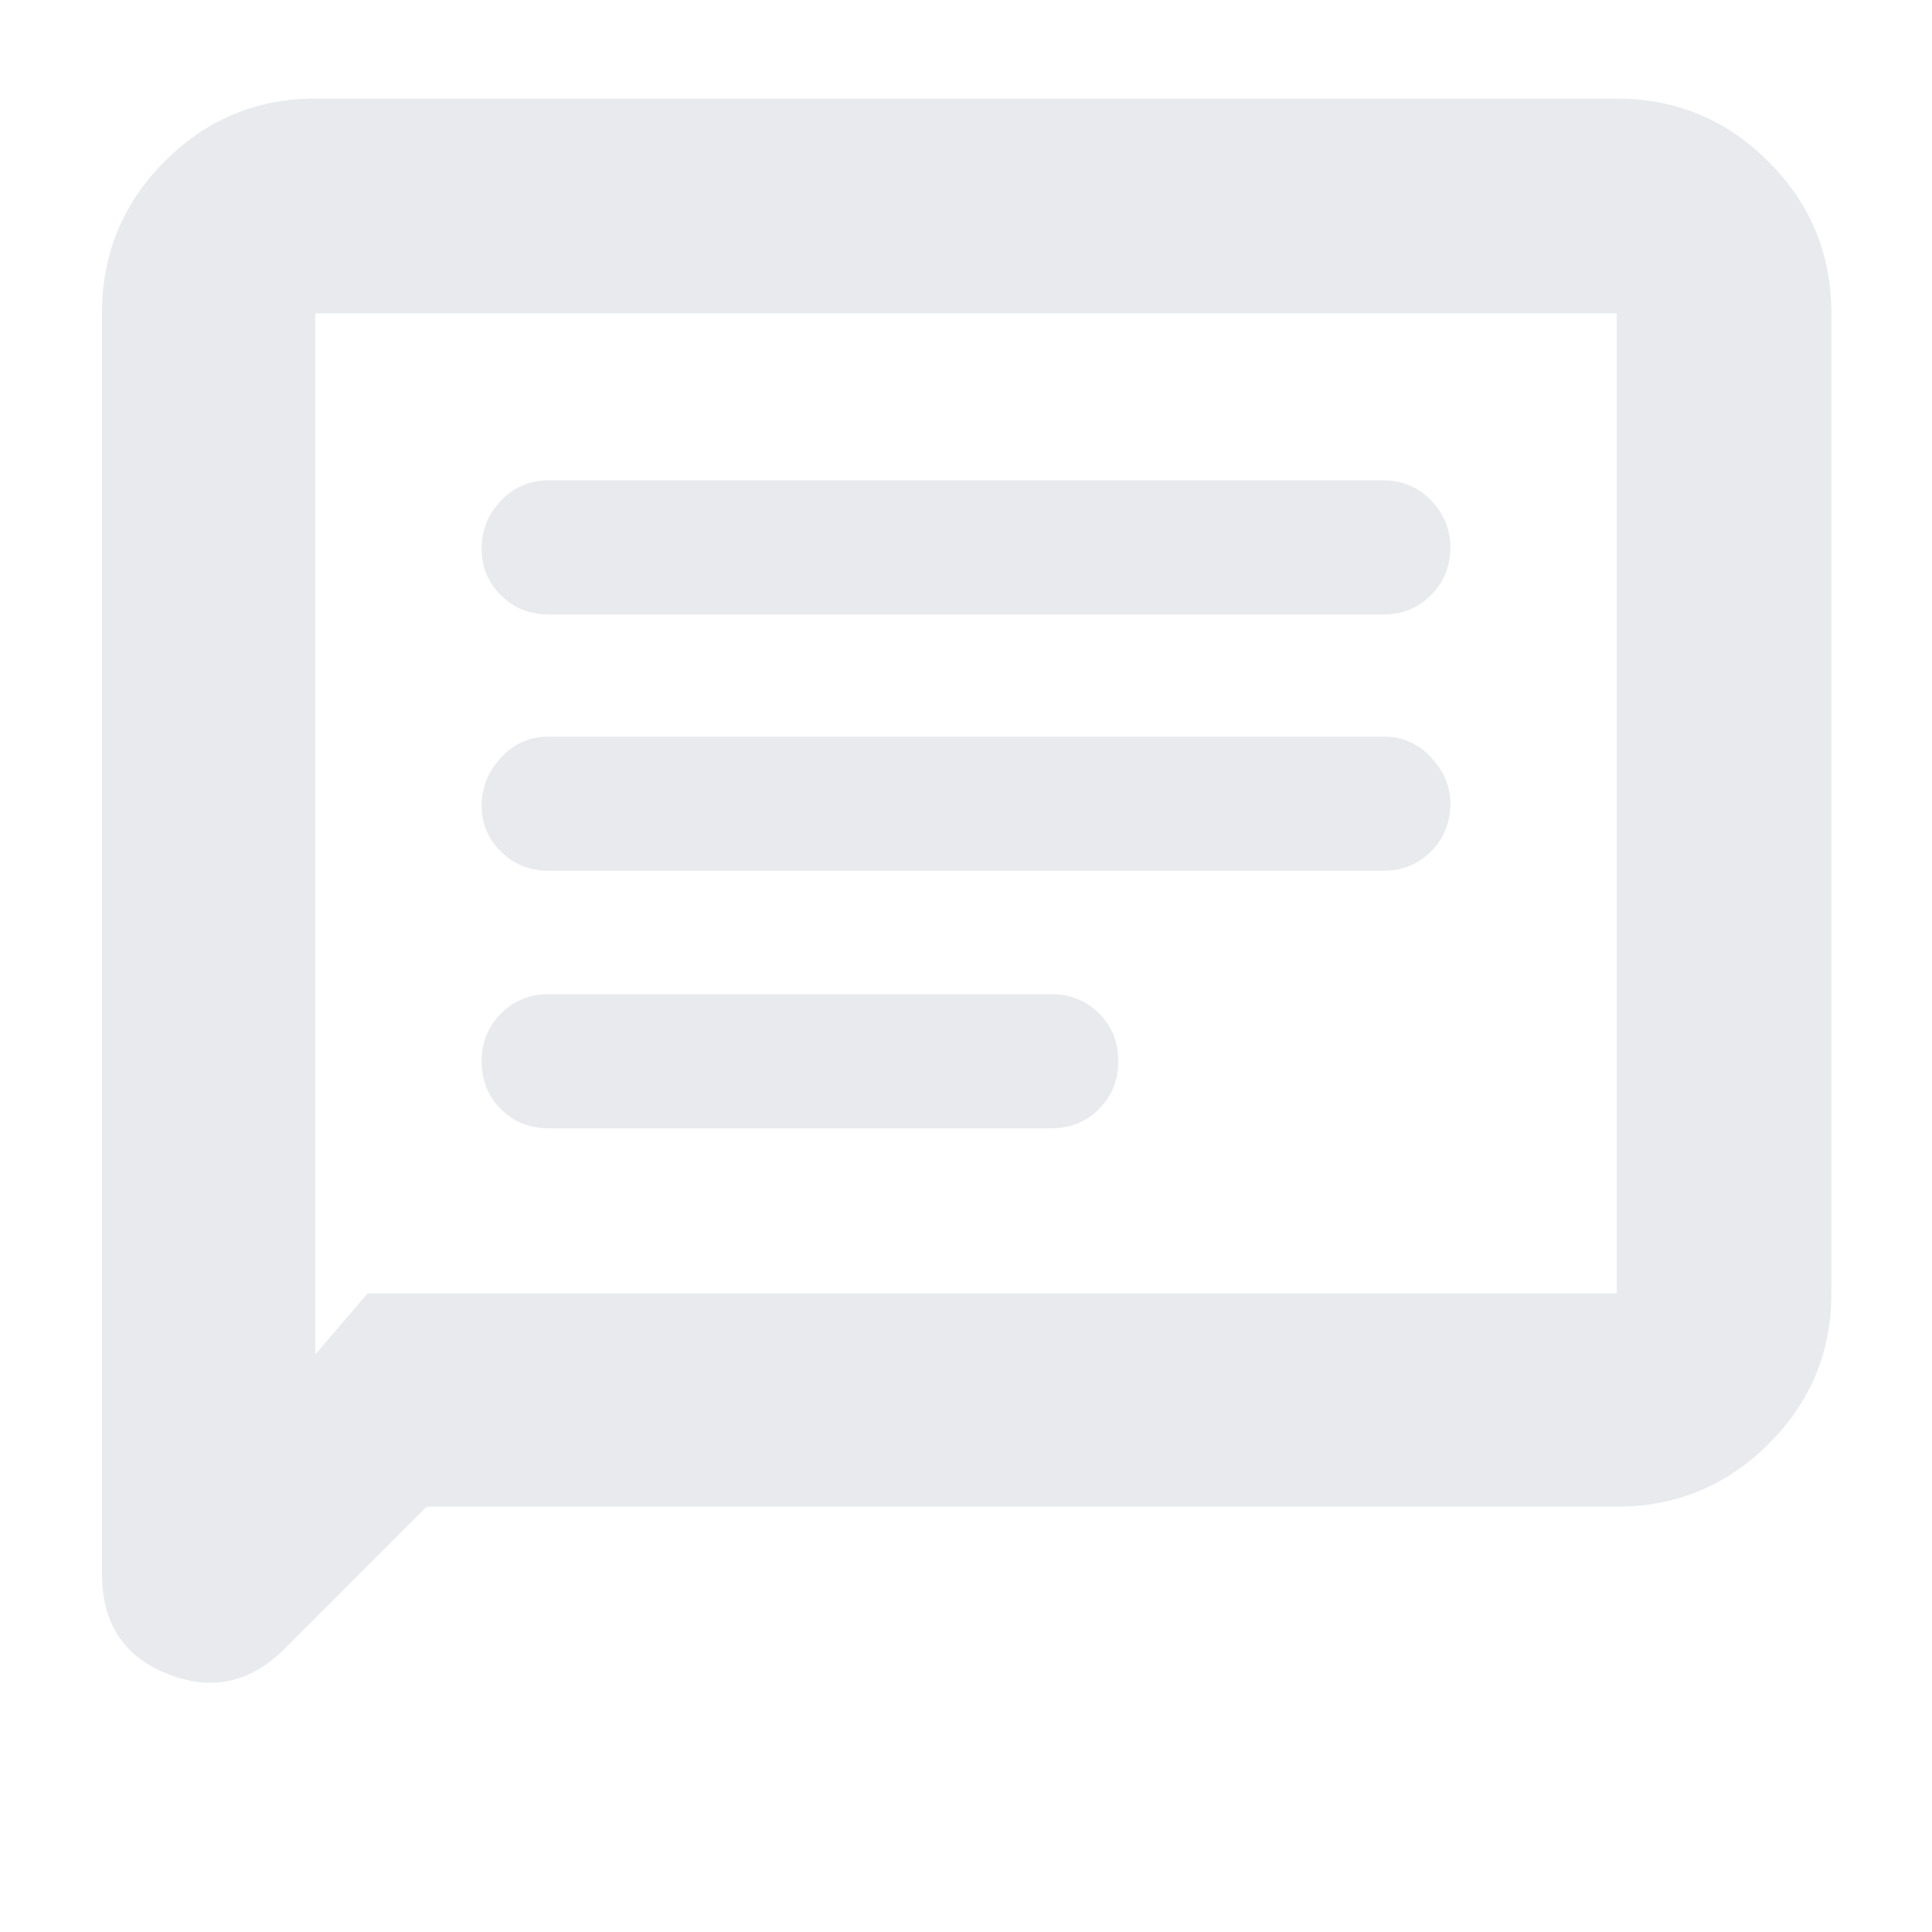
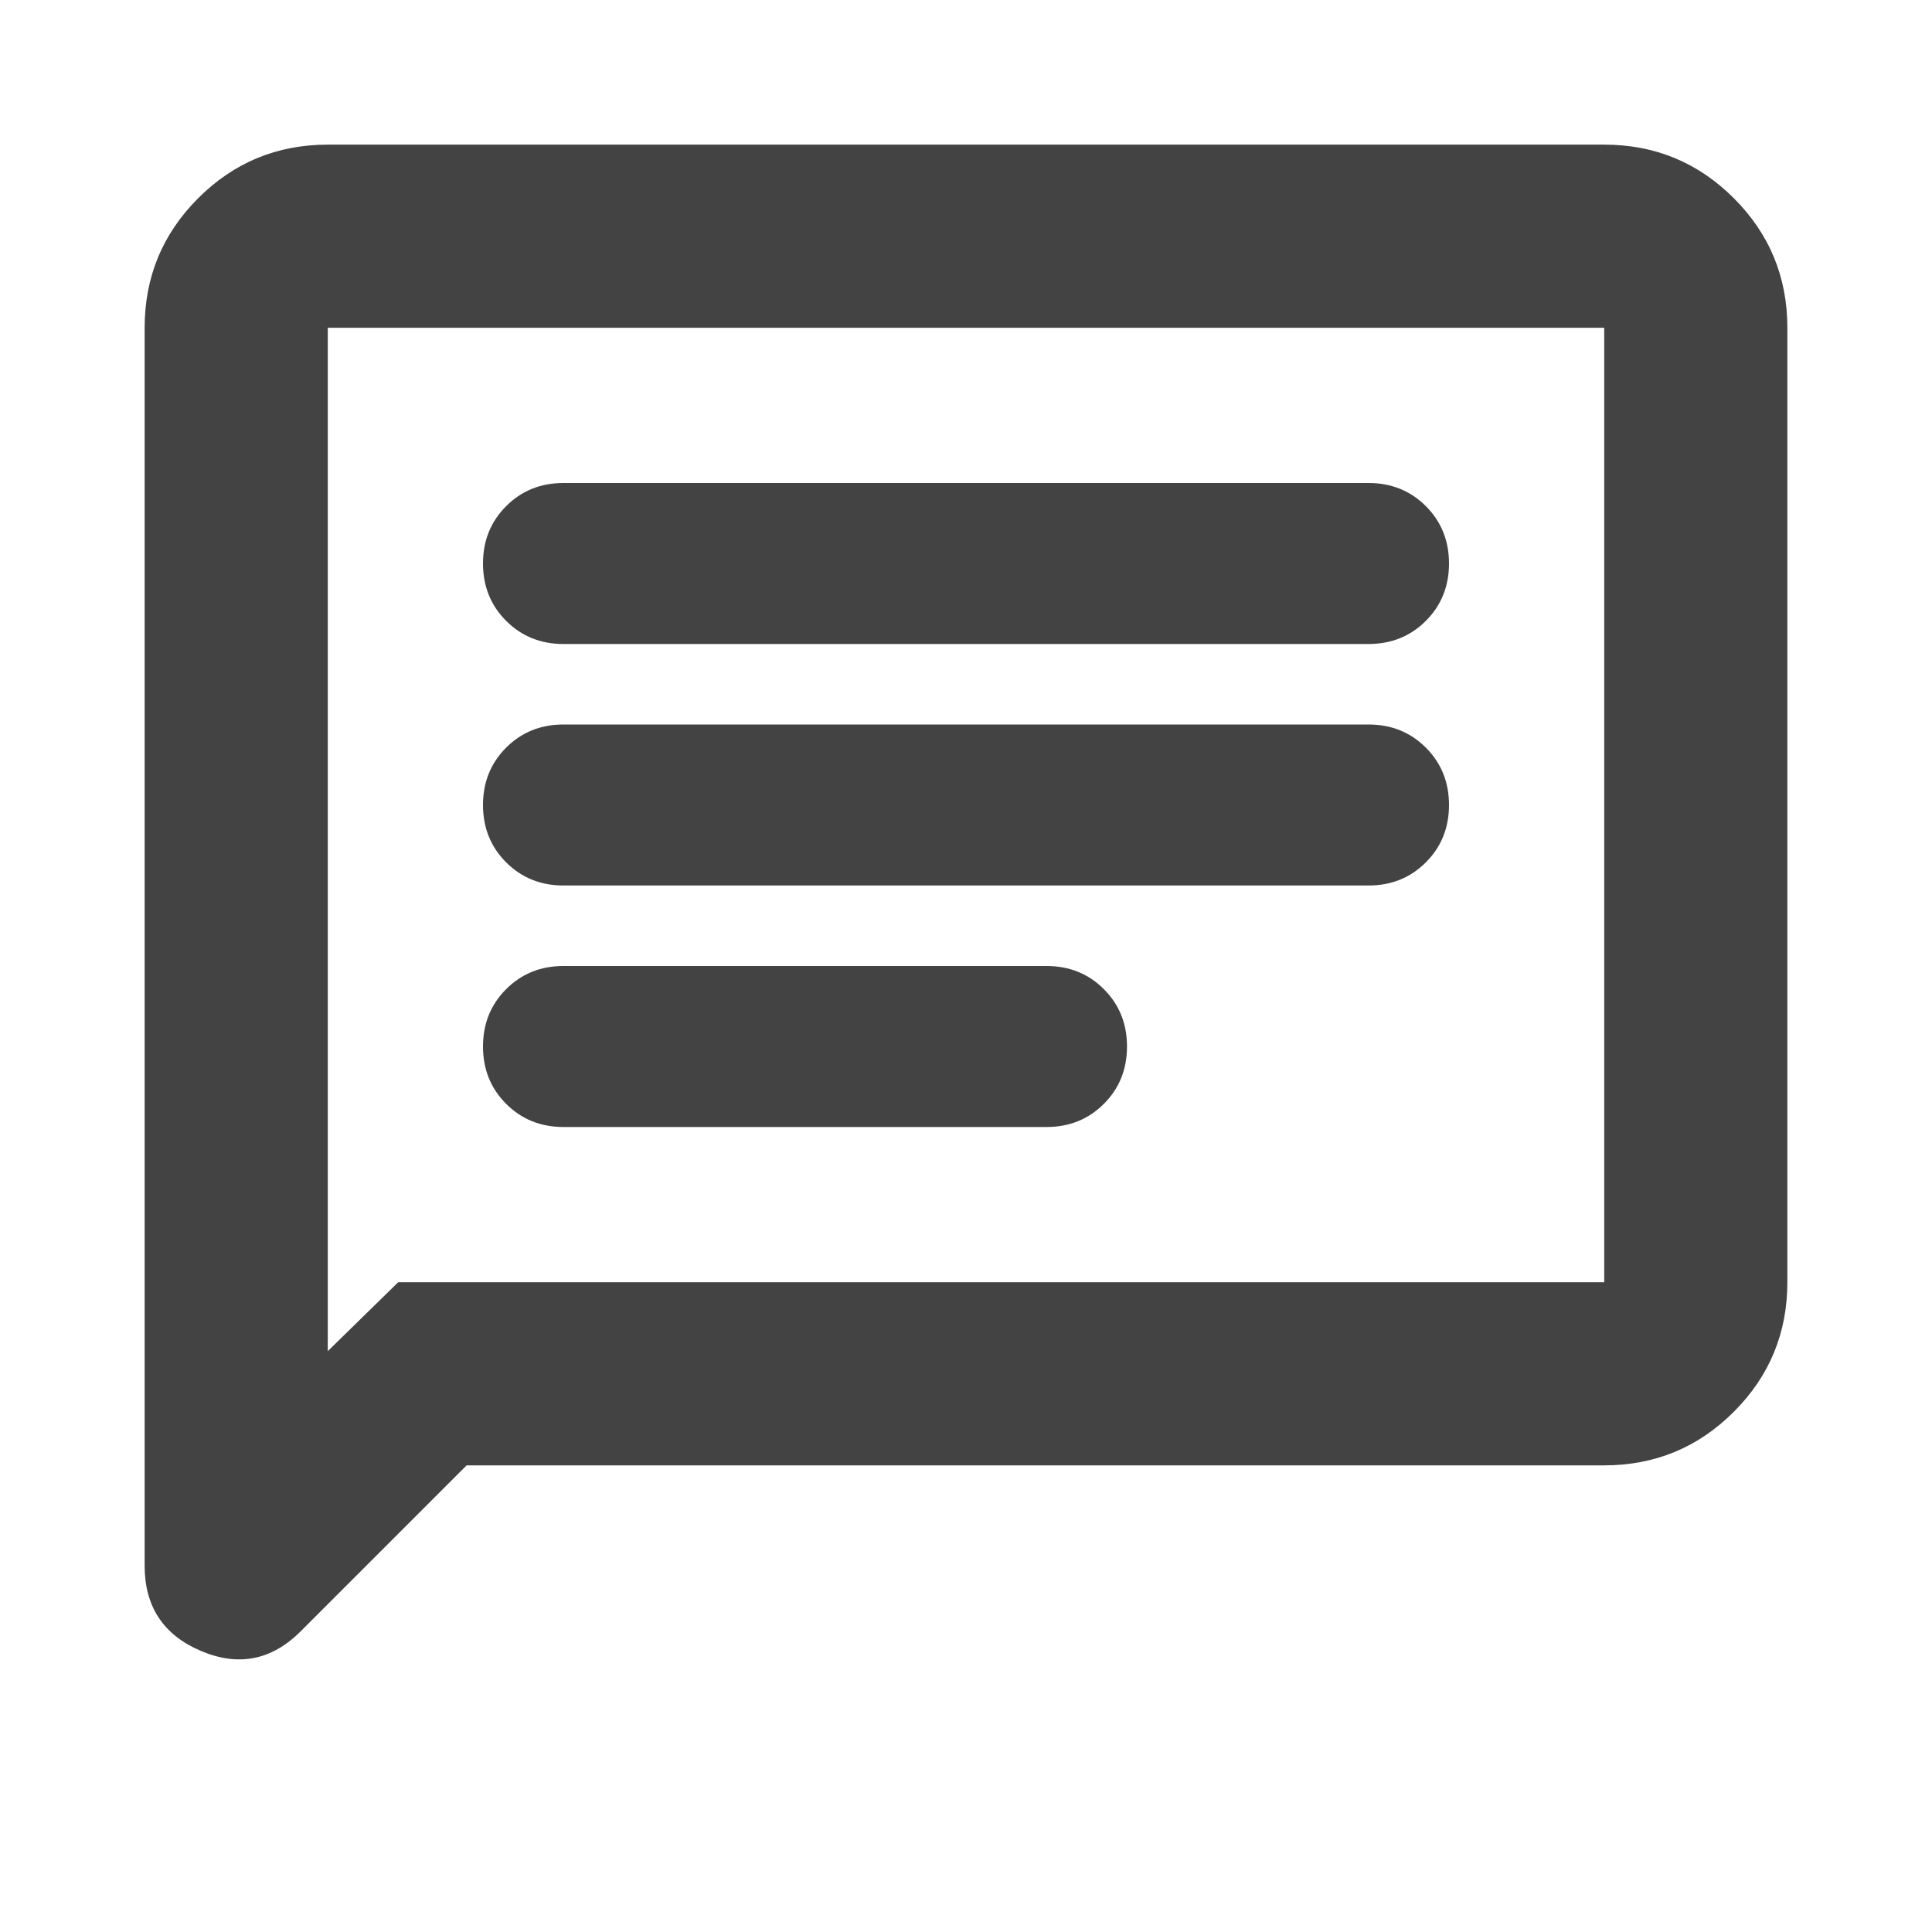
- <svg xmlns="http://www.w3.org/2000/svg" height="24px" viewBox="0 -960 960 960" width="24px" fill="#e8eaed">
-   <path d="m212-211.33-70.67 70.66q-25.33 25.34-58 12.47-32.66-12.86-32.66-49.8v-626.33q0-44.1 31.08-75.39Q112.84-911 156.67-911h646.66q44.1 0 75.39 31.28Q910-848.43 910-804.33v487q0 43.82-31.28 74.91-31.29 31.09-75.39 31.09H212Zm-29.33-106h620.66v-487H156.67V-287l26-30.33Zm-26 0v-487 487Zm116-82h249.66q14.17 0 23.75-9.62 9.59-9.62 9.59-23.83 0-14.22-9.59-23.72-9.58-9.5-23.75-9.5H272.67q-14.17 0-23.75 9.62-9.59 9.61-9.59 23.83 0 14.22 9.59 23.72 9.58 9.5 23.75 9.5Zm0-128h414.66q14.17 0 23.75-9.62 9.59-9.62 9.59-23.83 0-12.55-9.59-22.89Q701.5-594 687.33-594H272.67q-14.17 0-23.75 10.45-9.59 10.45-9.59 23.83 0 13.39 9.59 22.89 9.58 9.5 23.75 9.5Zm0-127.34h414.66q14.17 0 23.75-9.61 9.59-9.62 9.59-23.84 0-13.21-9.59-23.21-9.58-10-23.75-10H272.67q-14.17 0-23.75 10.11-9.59 10.12-9.59 23.84 0 13.71 9.59 23.21 9.58 9.5 23.75 9.5Z" />
+ <svg xmlns="http://www.w3.org/2000/svg" height="24px" viewBox="0 -960 960 960" width="24px" fill="#434343">
+   <path d="m231.87-231.87-82.44 82.44q-21.63 21.63-49.59 9.77-27.97-11.86-27.97-42.36v-615.11q0-37.78 26.61-64.39t64.39-26.61h634.26q37.78 0 64.39 26.61t26.61 64.39v474.26q0 37.78-26.61 64.39t-64.39 26.61H231.87Zm-34-91h599.26v-474.26H162.87v508.5l35-34.24Zm-35 0v-474.26 474.26ZM280-400h240q17 0 28.5-11.5T560-440q0-17-11.5-28.5T520-480H280q-17 0-28.5 11.5T240-440q0 17 11.5 28.5T280-400Zm0-120h400q17 0 28.5-11.5T720-560q0-17-11.5-28.5T680-600H280q-17 0-28.5 11.5T240-560q0 17 11.5 28.5T280-520Zm0-120h400q17 0 28.5-11.5T720-680q0-17-11.5-28.5T680-720H280q-17 0-28.5 11.5T240-680q0 17 11.5 28.5T280-640Z" />
</svg>
